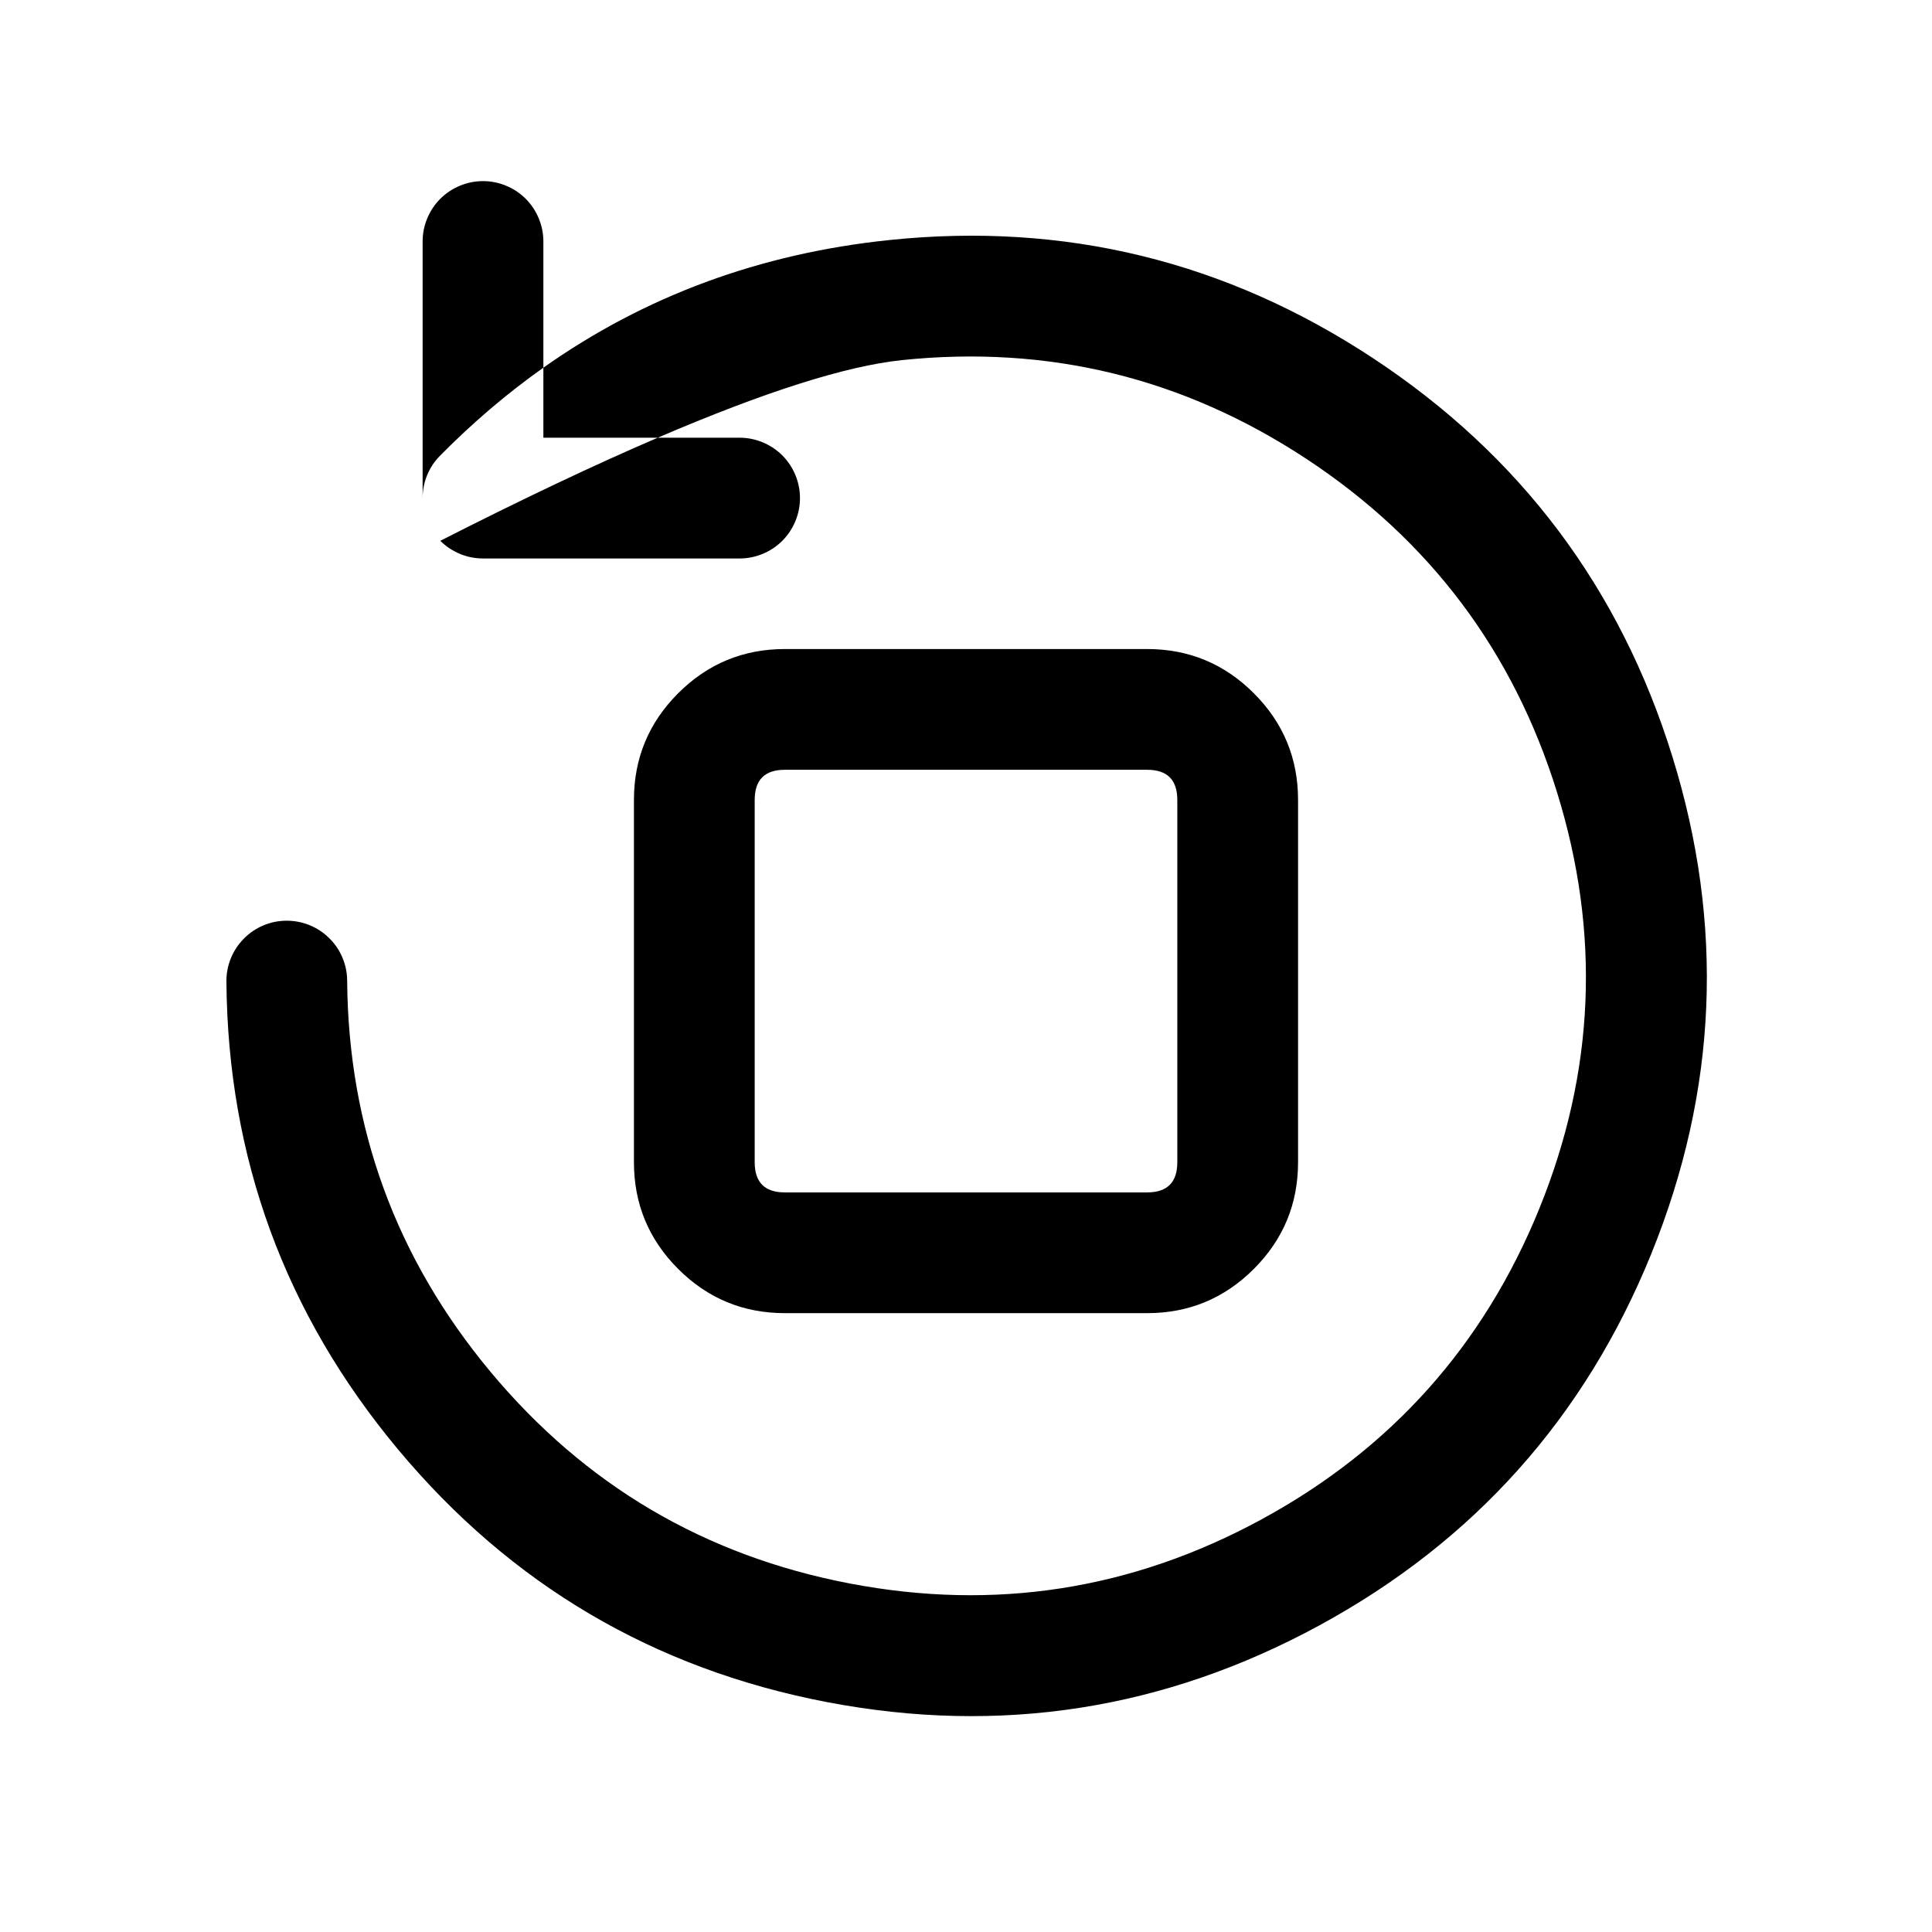
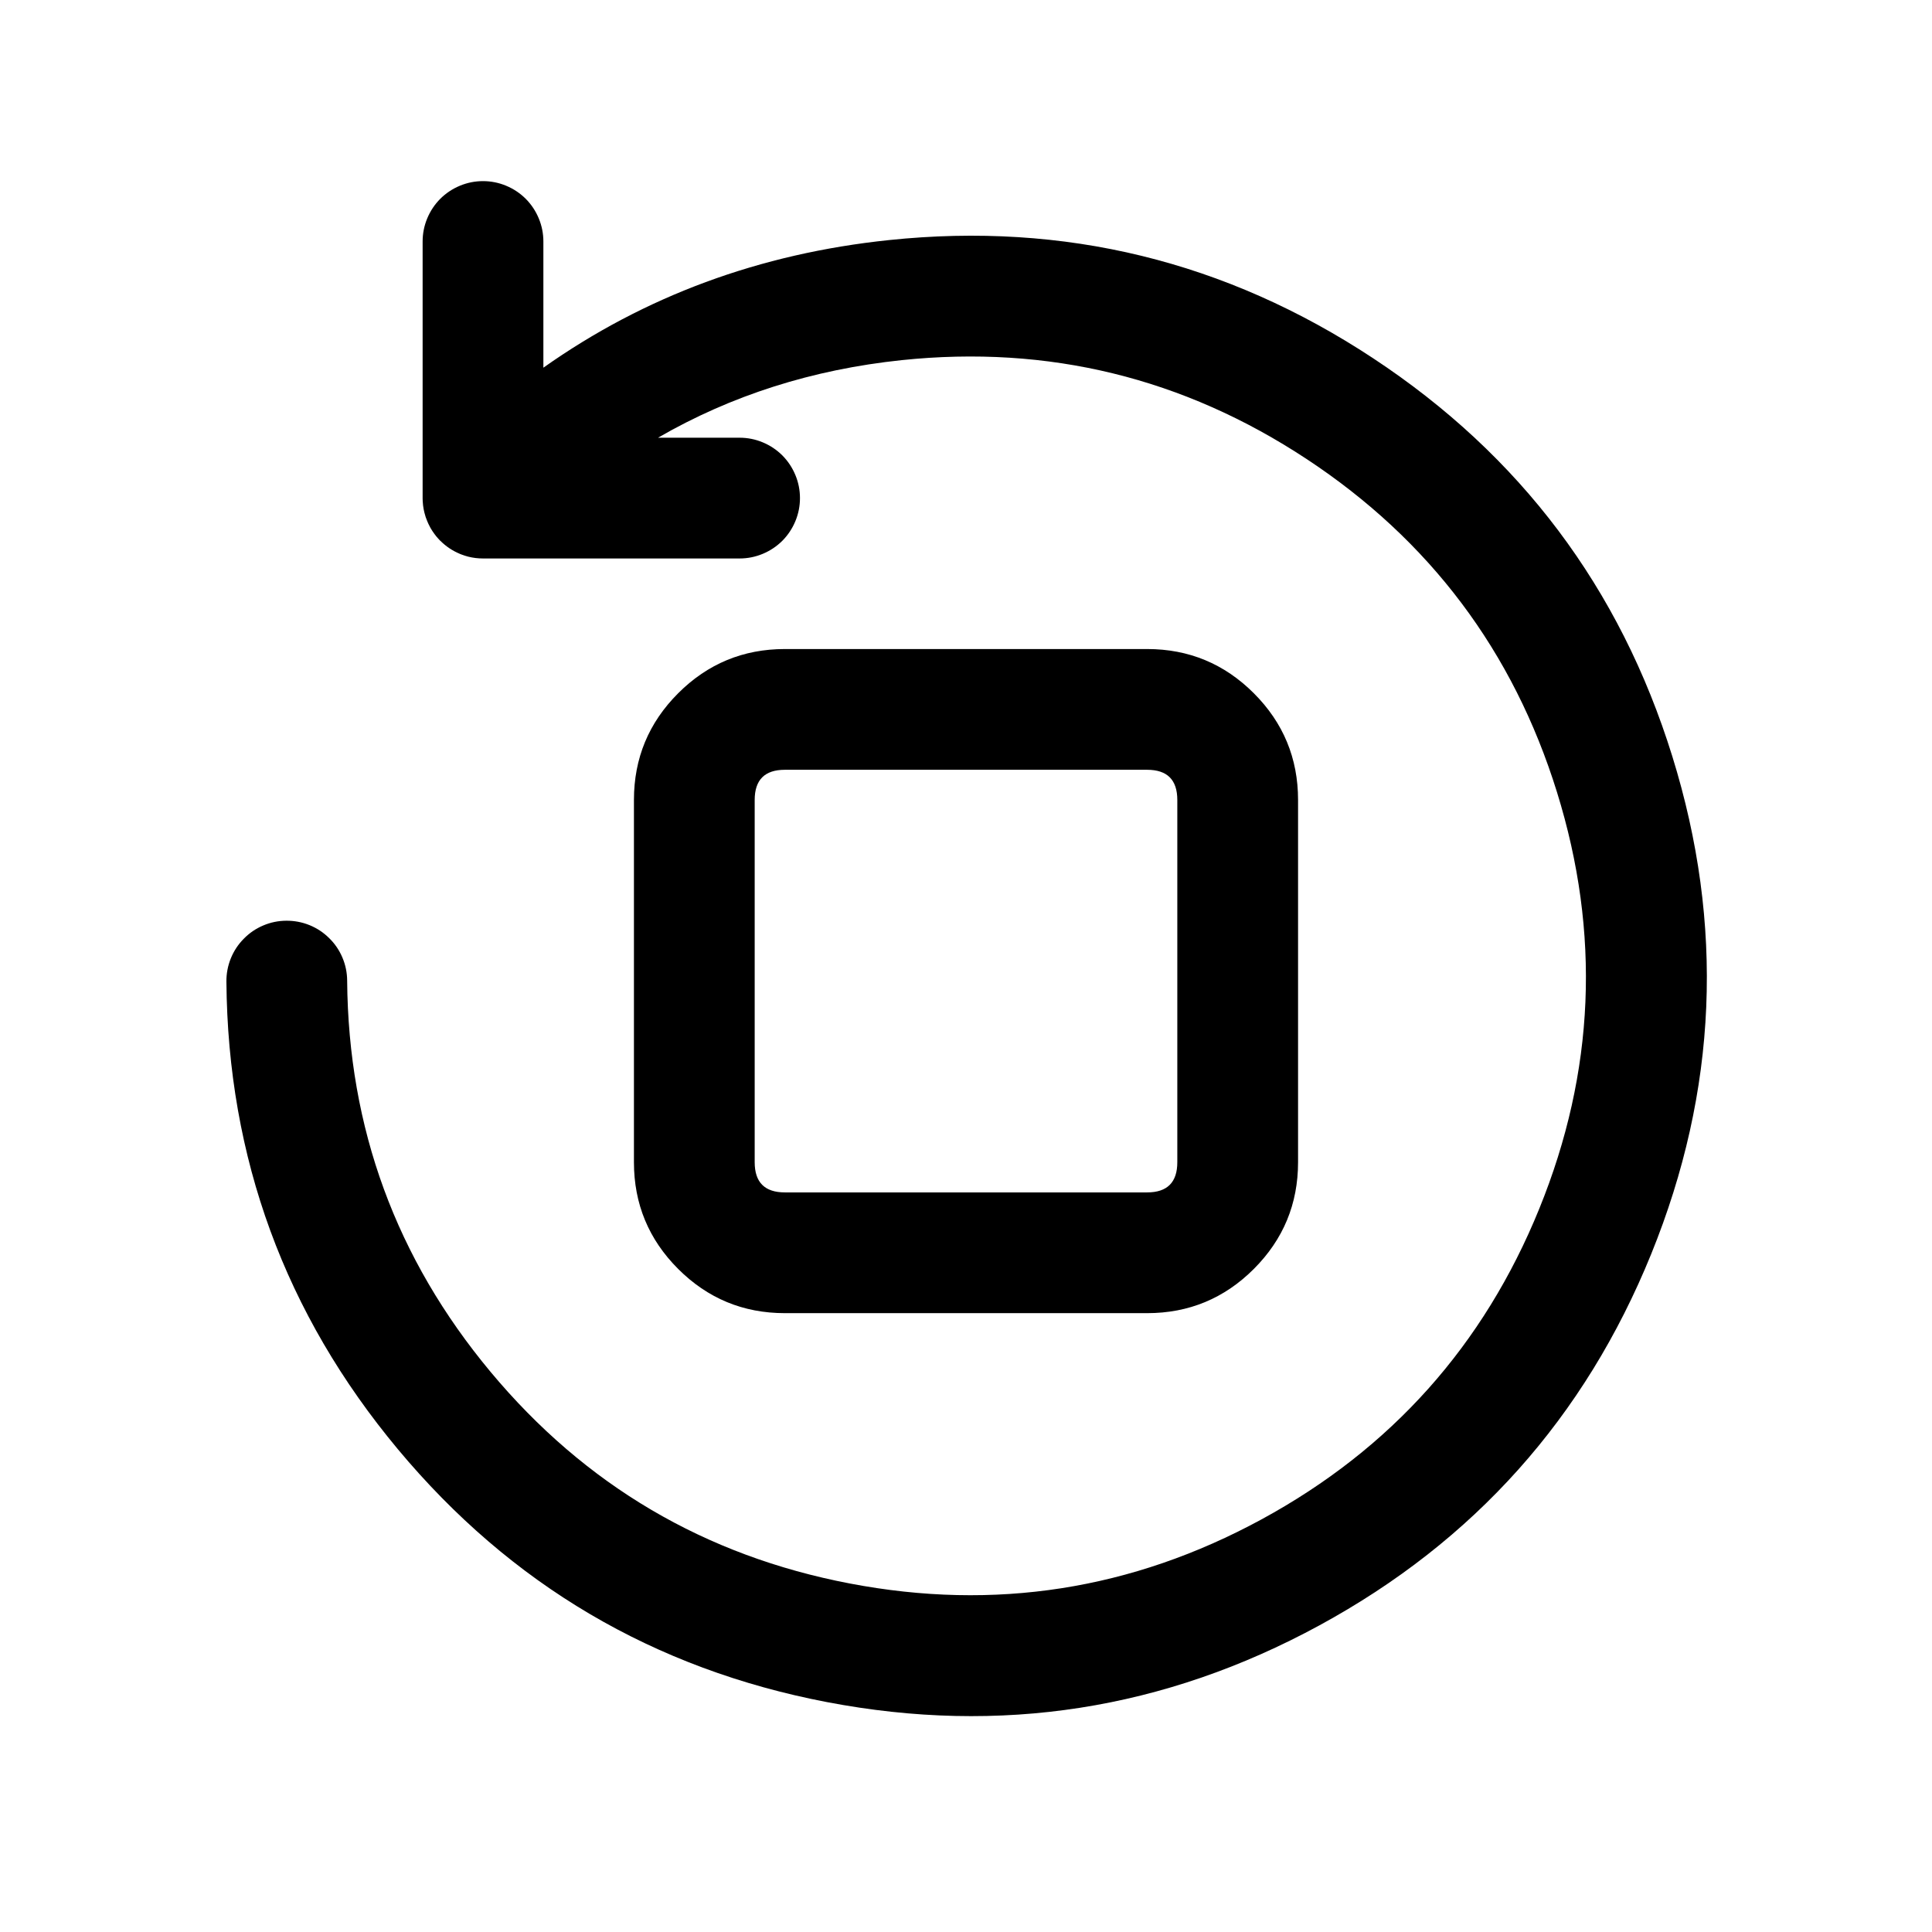
<svg xmlns="http://www.w3.org/2000/svg" viewBox="0 0 256 256" fill="currentColor">
-   <path d="M98 74Q99.59 74 101.06 73.39Q102.53 72.78 103.66 71.66Q104.78 70.53 105.39 69.06Q106 67.59 106 66Q106 64.41 105.39 62.94Q104.78 61.47 103.66 60.34Q102.53 59.22 101.06 58.61Q99.59 58 98 58H87.15Q74.53 63.42 58.34 71.66Q59.47 72.78 60.94 73.39Q60.96 73.4 60.98 73.41Q61.1 73.46 61.22 73.5Q61.62 73.65 62.04 73.76Q63 74 64 74H98ZM119.48 47.72Q148.64 44.68 173.13 60.82Q197.61 76.96 206.31 104.97Q215.01 132.97 203.97 160.14Q192.93 187.31 167.17 201.32Q141.4 215.33 112.6 209.82Q83.79 204.31 65.01 181.79Q46.23 159.26 46 129.94Q45.99 128.34 45.37 126.88Q44.75 125.41 43.61 124.3Q42.48 123.18 41 122.58Q39.53 121.99 37.94 122Q36.34 122.01 34.88 122.63Q33.41 123.25 32.3 124.39Q31.18 125.52 30.58 127Q29.99 128.47 30 130.06Q30.28 165.11 52.72 192.03Q75.17 218.95 109.59 225.54Q144.02 232.12 174.81 215.38Q205.6 198.64 218.79 166.17Q231.98 133.69 221.59 100.22Q211.2 66.75 181.93 47.46Q152.67 28.17 117.81 31.81Q92.13 34.49 72 48.72V58H87.15Q108.36 48.89 119.48 47.72ZM72 48.72V32Q72 30.41 71.39 28.94Q70.78 27.47 69.66 26.34Q68.53 25.22 67.06 24.61Q65.59 24 64 24Q62.41 24 60.94 24.61Q59.47 25.22 58.34 26.34Q57.22 27.47 56.61 28.94Q56 30.41 56 32V65.99Q56 64.43 56.59 62.98Q57.19 61.51 58.31 60.38Q64.8 53.81 72 48.72ZM84 106V154Q84 162.28 89.86 168.14Q95.72 174 104 174H152Q160.28 174 166.14 168.14Q172 162.28 172 154V106Q172 97.72 166.14 91.86Q160.28 86 152 86H104Q95.72 86 89.86 91.86Q84 97.72 84 106ZM156 106V154Q156 158 152 158H104Q100 158 100 154V106Q100 102 104 102H152Q156 102 156 106Z" />
+   <path d="M101.06 73.39Q102.53 72.78 103.66 71.66Q104.78 70.53 105.39 69.06Q106 67.59 106 66Q106 64.41 105.39 62.94Q104.78 61.47 103.66 60.34Q102.53 59.22 101.06 58.61Q99.59 58 98 58H87.19Q101.75 49.58 119.48 47.72Q148.64 44.68 173.13 60.82Q197.61 76.96 206.31 104.97Q215.01 132.97 203.97 160.14Q192.93 187.31 167.17 201.32Q141.4 215.33 112.6 209.82Q83.79 204.31 65.01 181.79Q46.23 159.26 46 129.94Q45.99 128.34 45.37 126.88Q44.75 125.41 43.61 124.3Q42.48 123.18 41 122.58Q39.53 121.99 37.94 122Q36.34 122.01 34.88 122.63Q33.41 123.25 32.3 124.39Q31.18 125.52 30.58 127Q29.99 128.47 30 130.06Q30.28 165.11 52.72 192.03Q75.17 218.95 109.59 225.54Q144.02 232.12 174.81 215.38Q205.6 198.64 218.79 166.17Q231.98 133.69 221.59 100.22Q211.2 66.75 181.93 47.46Q152.67 28.17 117.81 31.81Q92.13 34.49 72 48.72V32Q72 30.41 71.39 28.94Q70.78 27.47 69.66 26.34Q68.53 25.22 67.06 24.61Q65.59 24 64 24Q62.41 24 60.94 24.61Q59.47 25.22 58.34 26.34Q57.22 27.47 56.61 28.94Q56 30.41 56 32V66Q56 66.02 56 66.04L56 66.05Q56 66.22 56.01 66.4Q56.02 66.69 56.06 66.98Q56.12 67.47 56.24 67.94Q56.38 68.52 56.62 69.08Q56.62 69.09 56.63 69.1Q56.69 69.27 56.77 69.42Q56.9 69.69 57.04 69.95Q57.28 70.37 57.57 70.76Q57.8 71.08 58.07 71.37Q58.2 71.52 58.34 71.66Q58.36 71.67 58.37 71.68Q59.49 72.79 60.94 73.39Q60.96 73.4 60.98 73.41Q61.1 73.46 61.22 73.5Q61.62 73.65 62.04 73.76Q63 74 64 74H98Q99.59 74 101.06 73.39ZM84 106V154Q84 162.28 89.86 168.14Q95.72 174 104 174H152Q160.28 174 166.14 168.14Q172 162.28 172 154V106Q172 97.72 166.14 91.86Q160.28 86 152 86H104Q95.72 86 89.86 91.86Q84 97.72 84 106ZM156 106V154Q156 158 152 158H104Q100 158 100 154V106Q100 102 104 102H152Q156 102 156 106Z" />
</svg>
